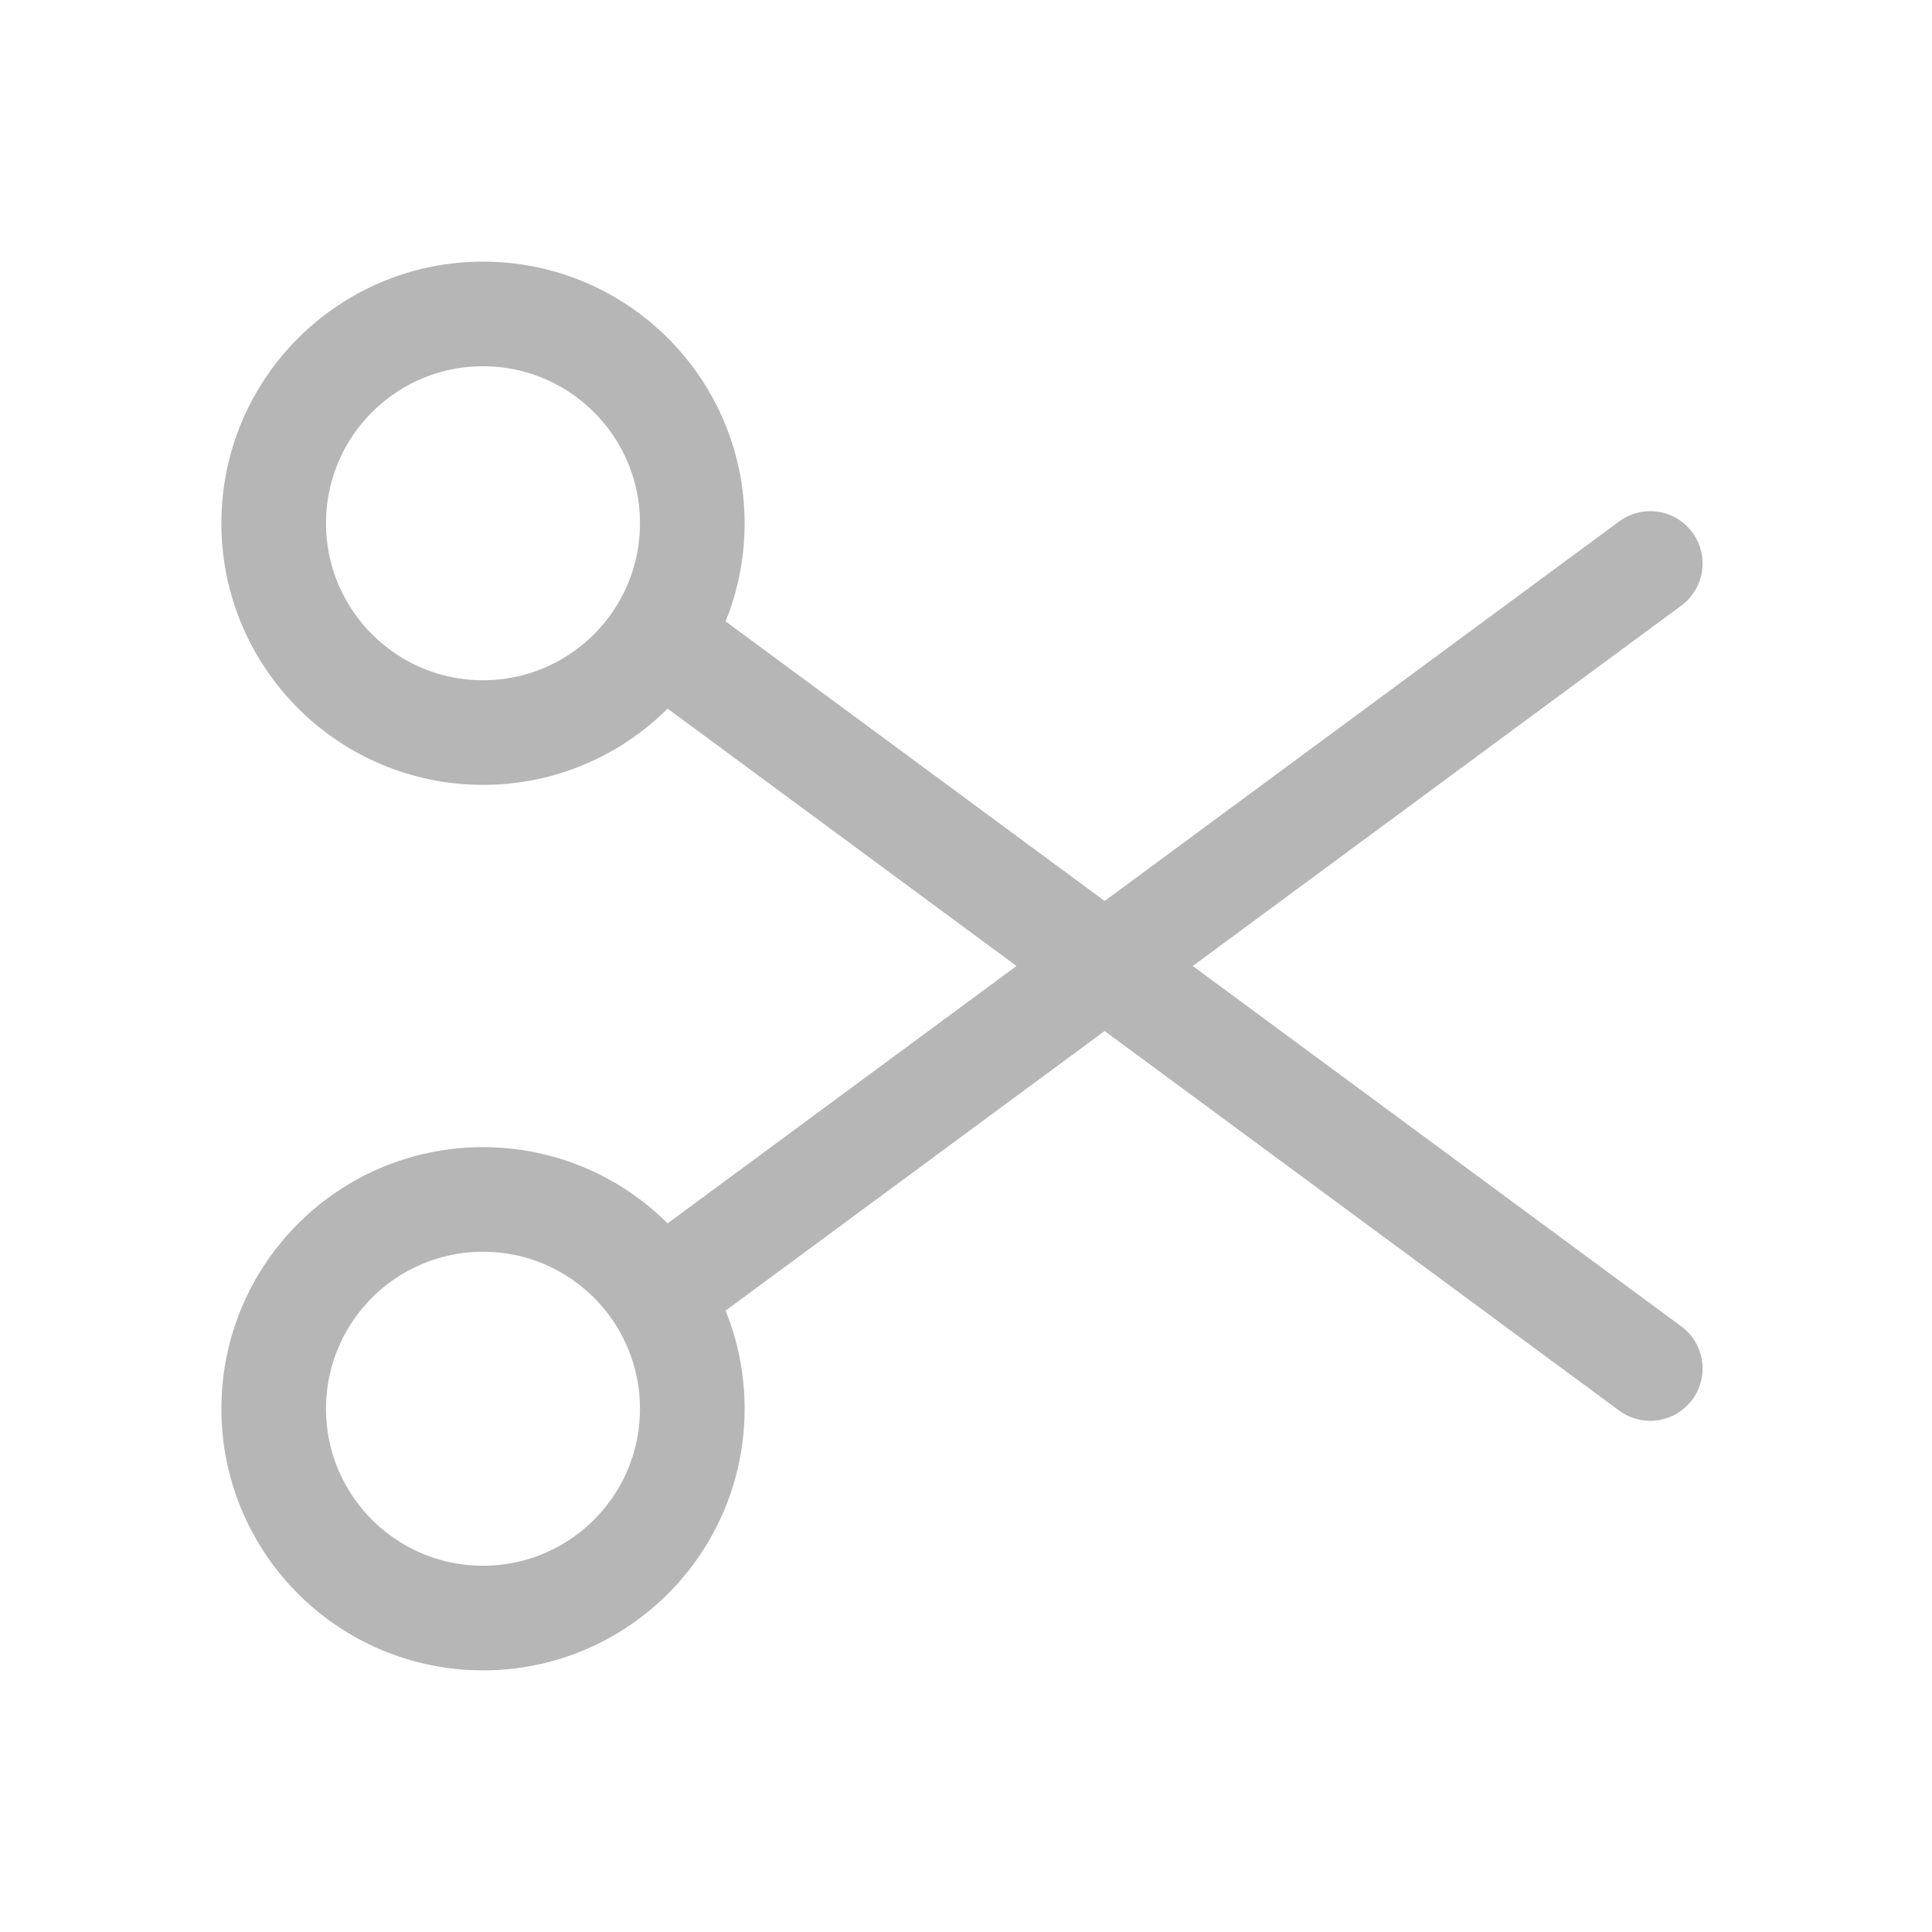
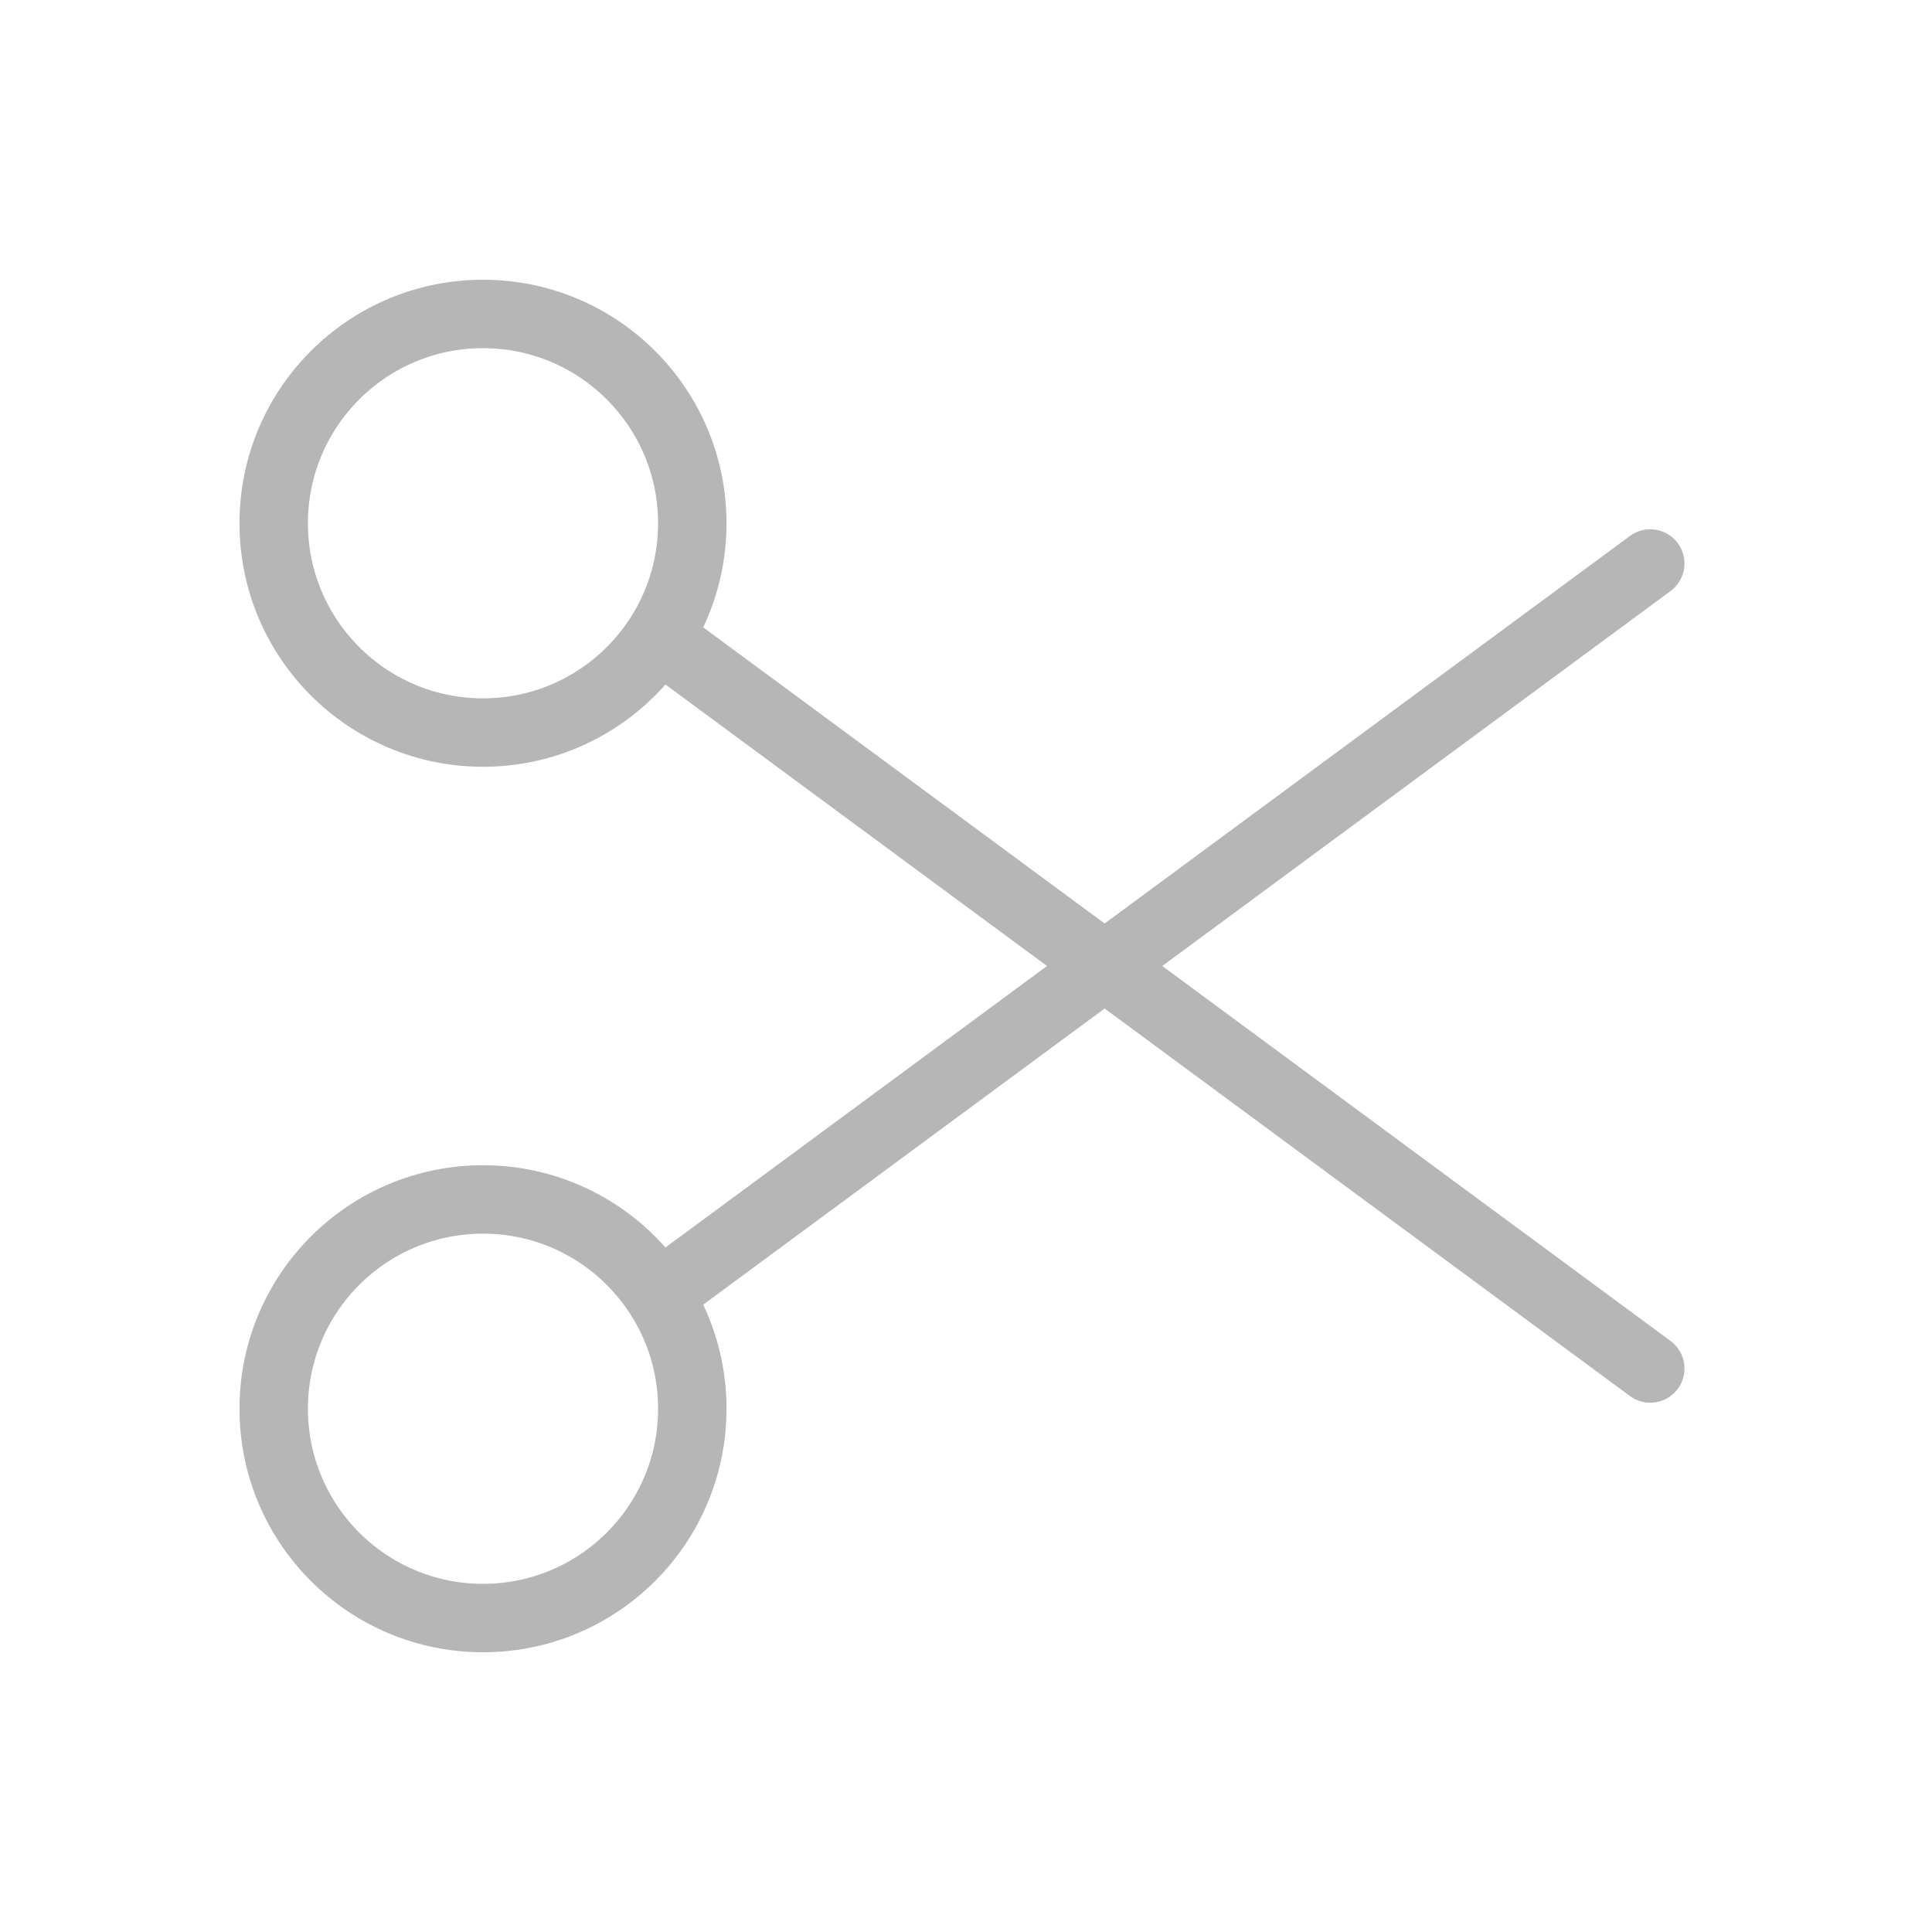
- <svg xmlns="http://www.w3.org/2000/svg" width="24" height="24" viewBox="0 0 24 24" fill="none" stroke="#b6b6b6" stroke-width="1.3" stroke-linecap="round" stroke-linejoin="round">
+ <svg xmlns="http://www.w3.org/2000/svg" width="24" height="24" viewBox="0 0 24 24" fill="none" stroke="#b6b6b6" stroke-width="0.85" stroke-linecap="round" stroke-linejoin="round">
  <circle cx="6" cy="6.5" r="2.6" />
  <circle cx="6" cy="17.5" r="2.6" />
  <path d="M8.3 8 20.5 17M8.3 16 20.5 7" />
</svg>
